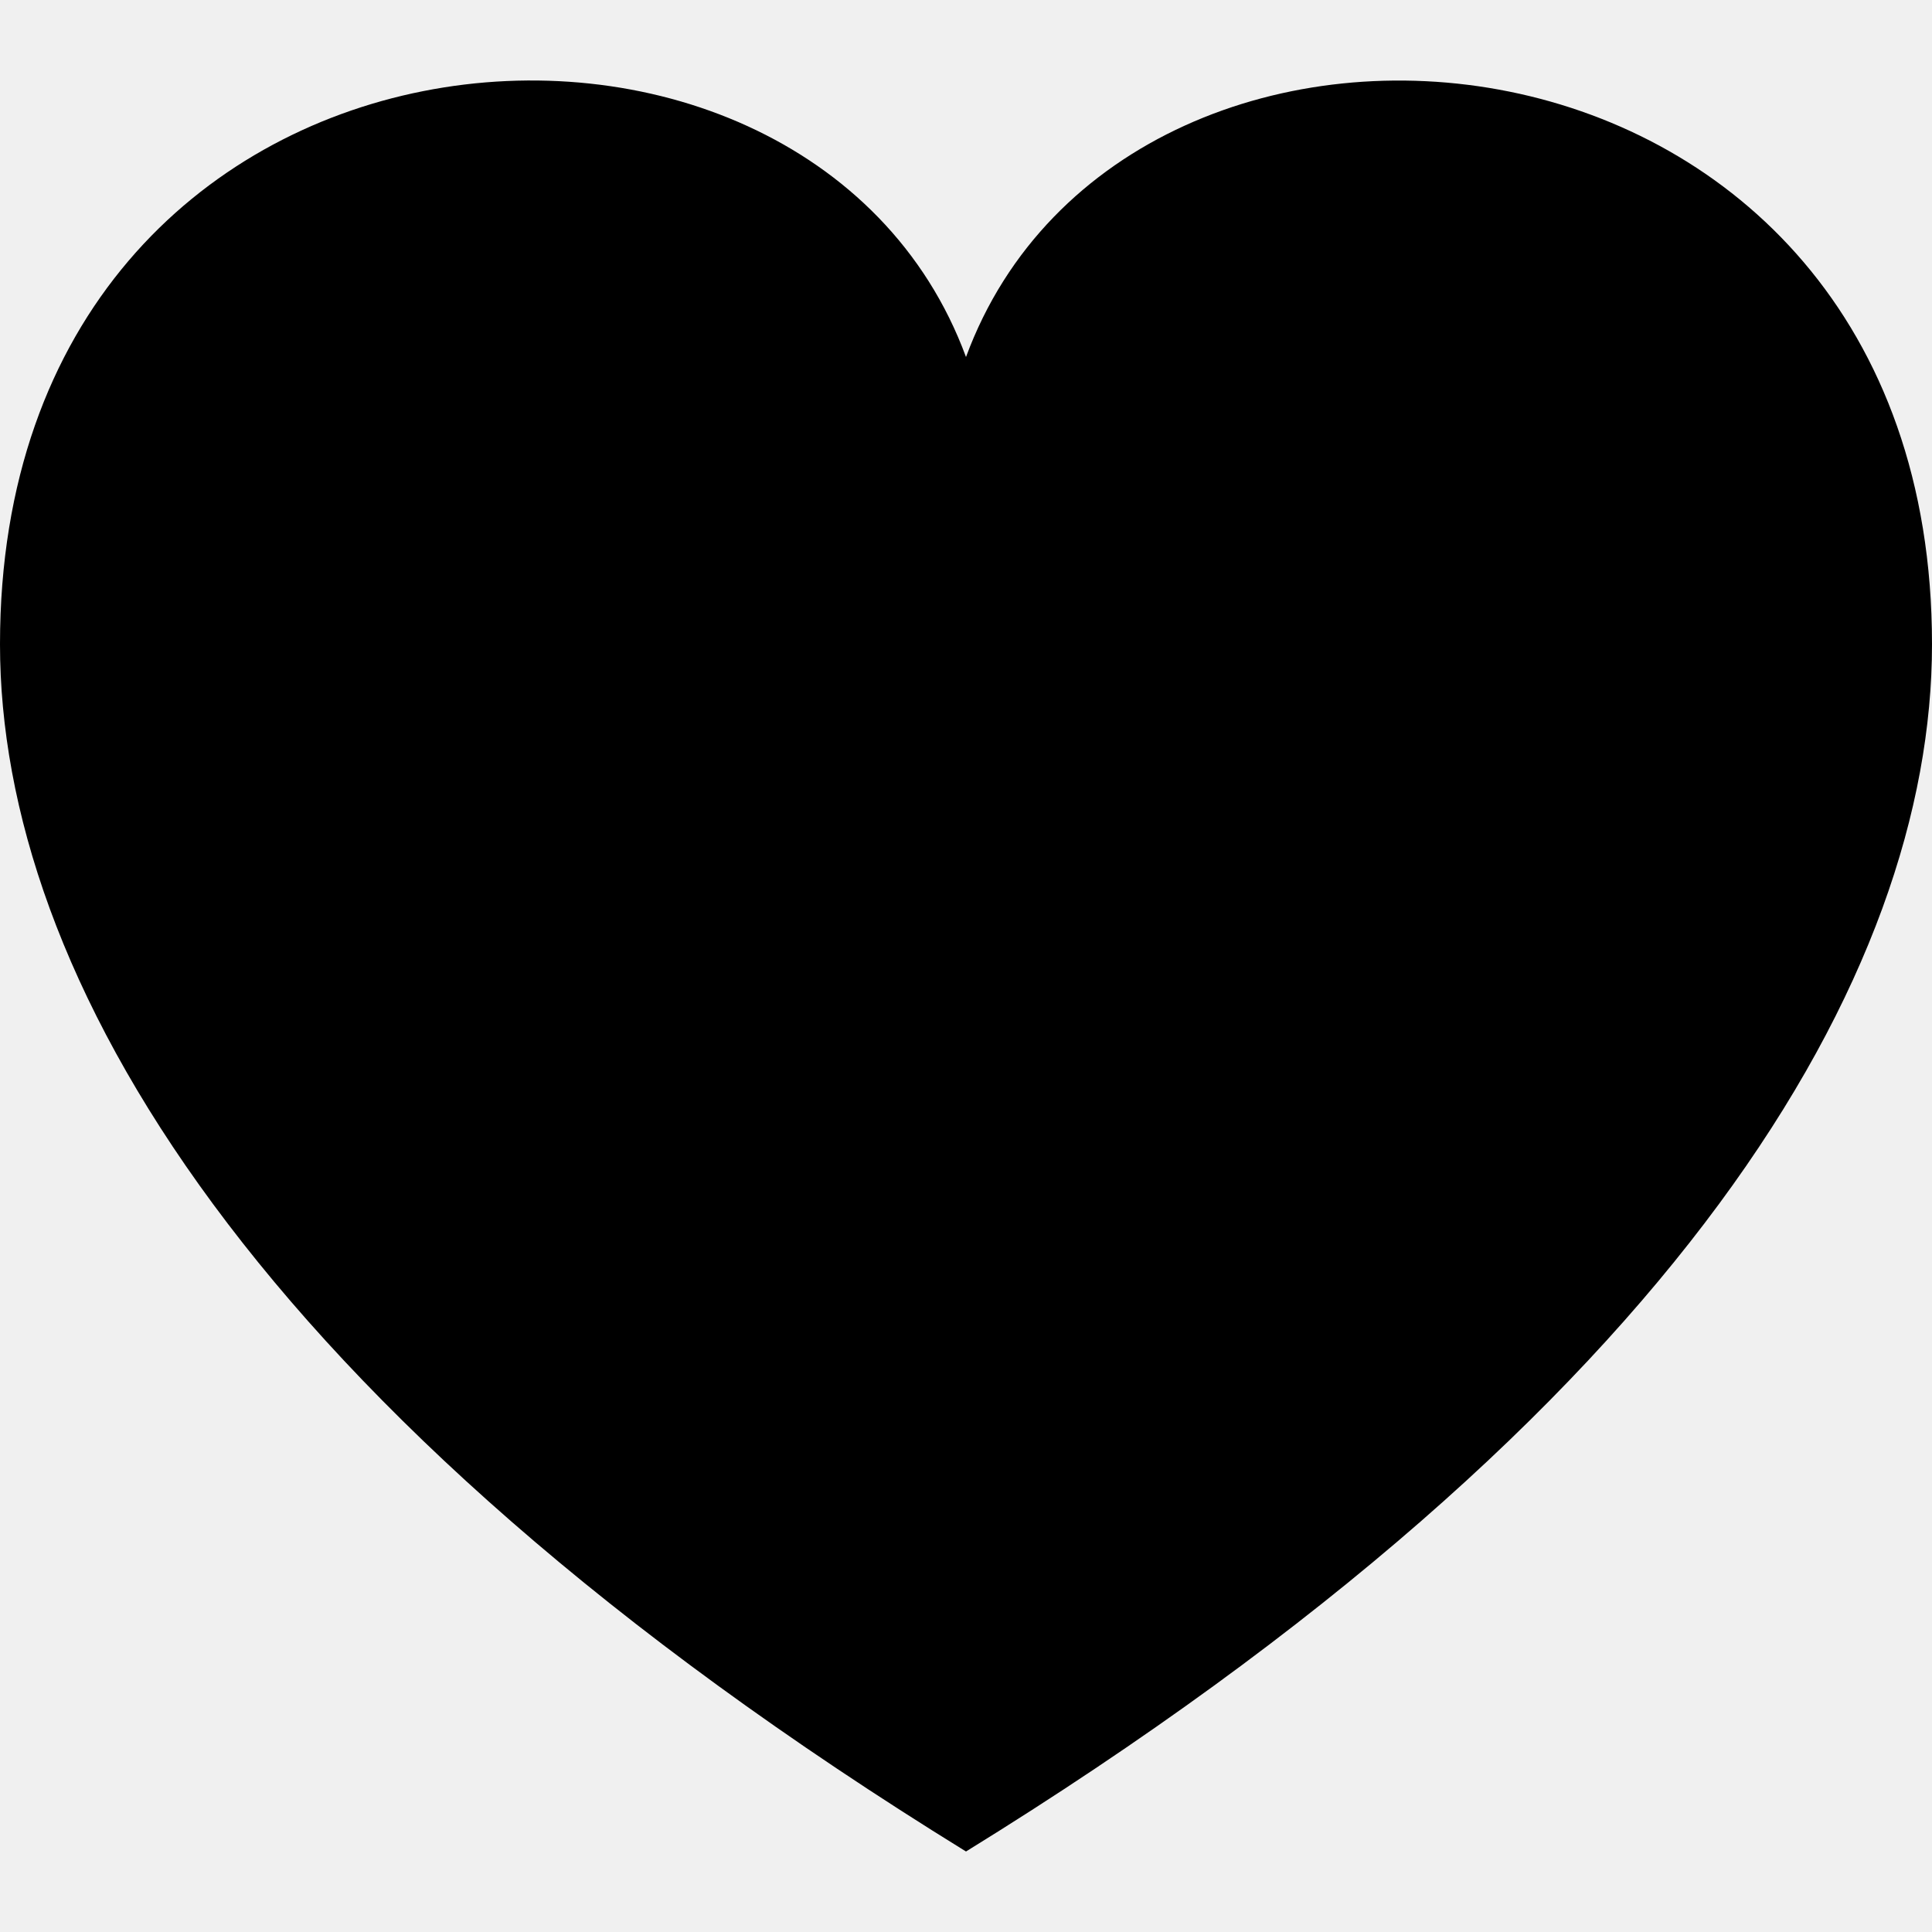
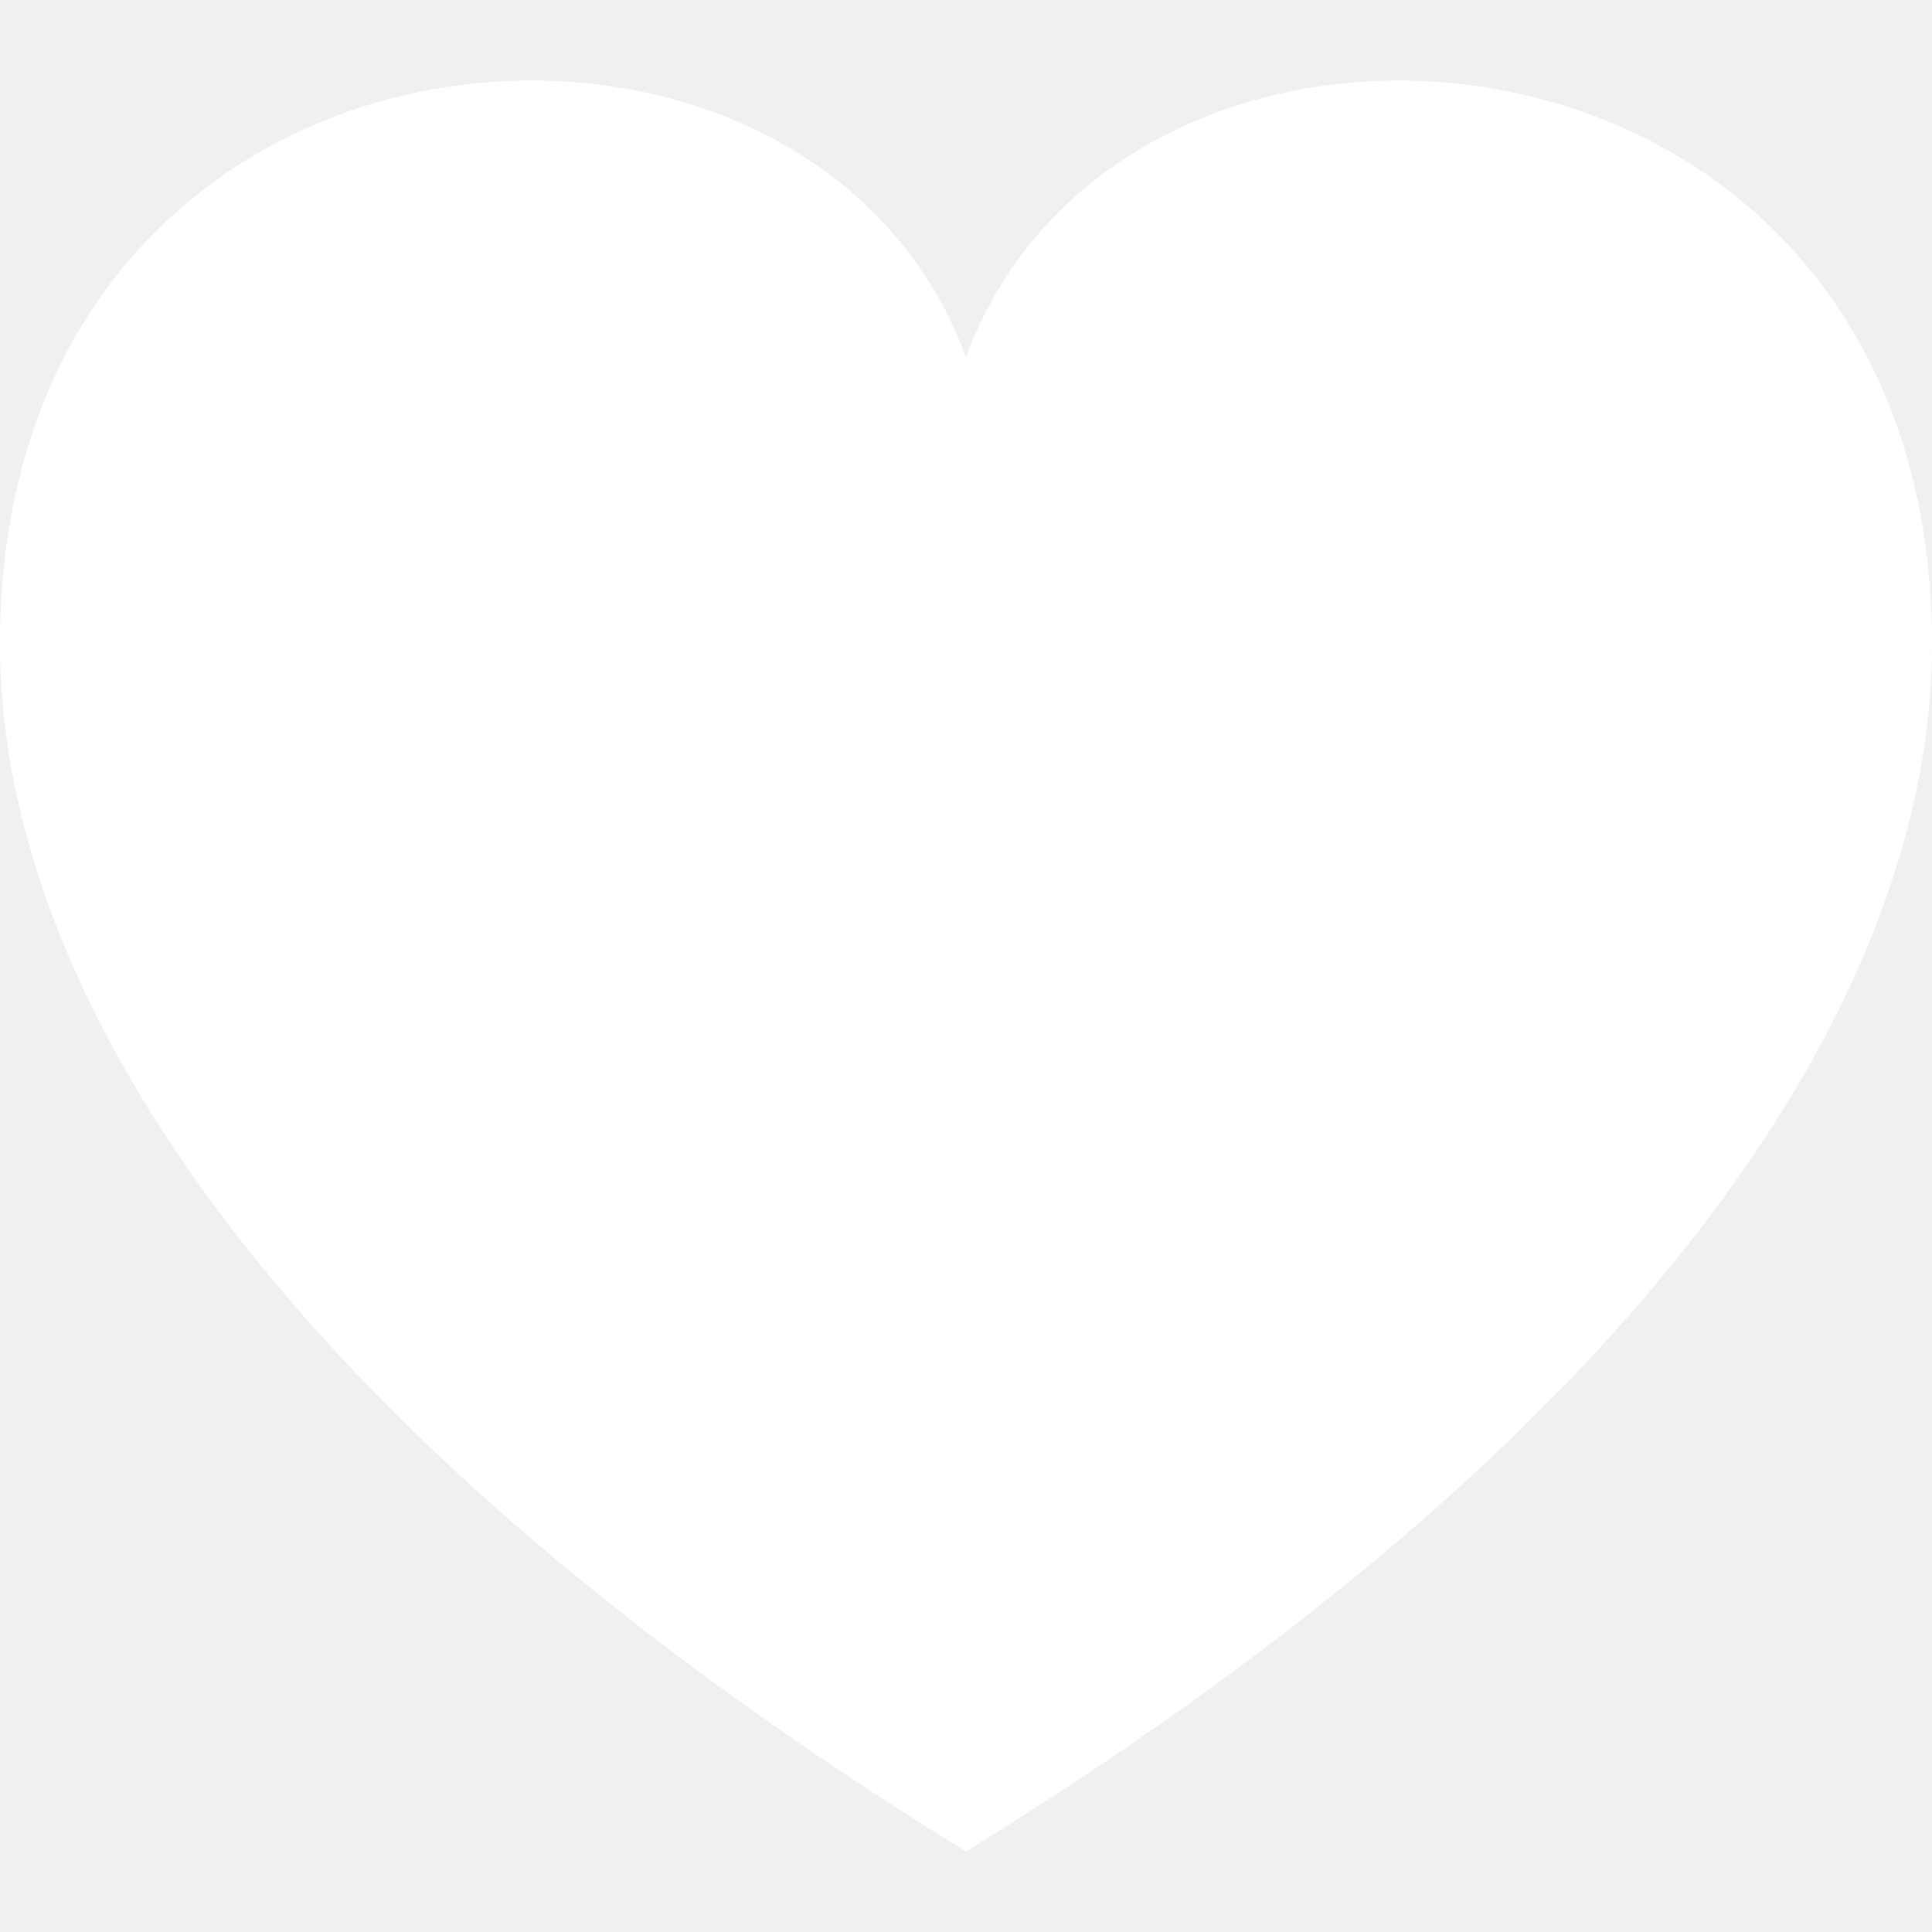
<svg xmlns="http://www.w3.org/2000/svg" width="24" height="24" viewBox="0 0 24 24">
-   <path d="M12 4.435c-1.989-5.399-12-4.597-12 3.568 0 4.068 3.06 9.481 12 14.997 8.94-5.516 12-10.929 12-14.997 0-8.118-10-8.999-12-3.568z" />
+   <path fill="white" d="M12 4.435c-1.989-5.399-12-4.597-12 3.568 0 4.068 3.06 9.481 12 14.997 8.94-5.516 12-10.929 12-14.997 0-8.118-10-8.999-12-3.568z" />
</svg>
